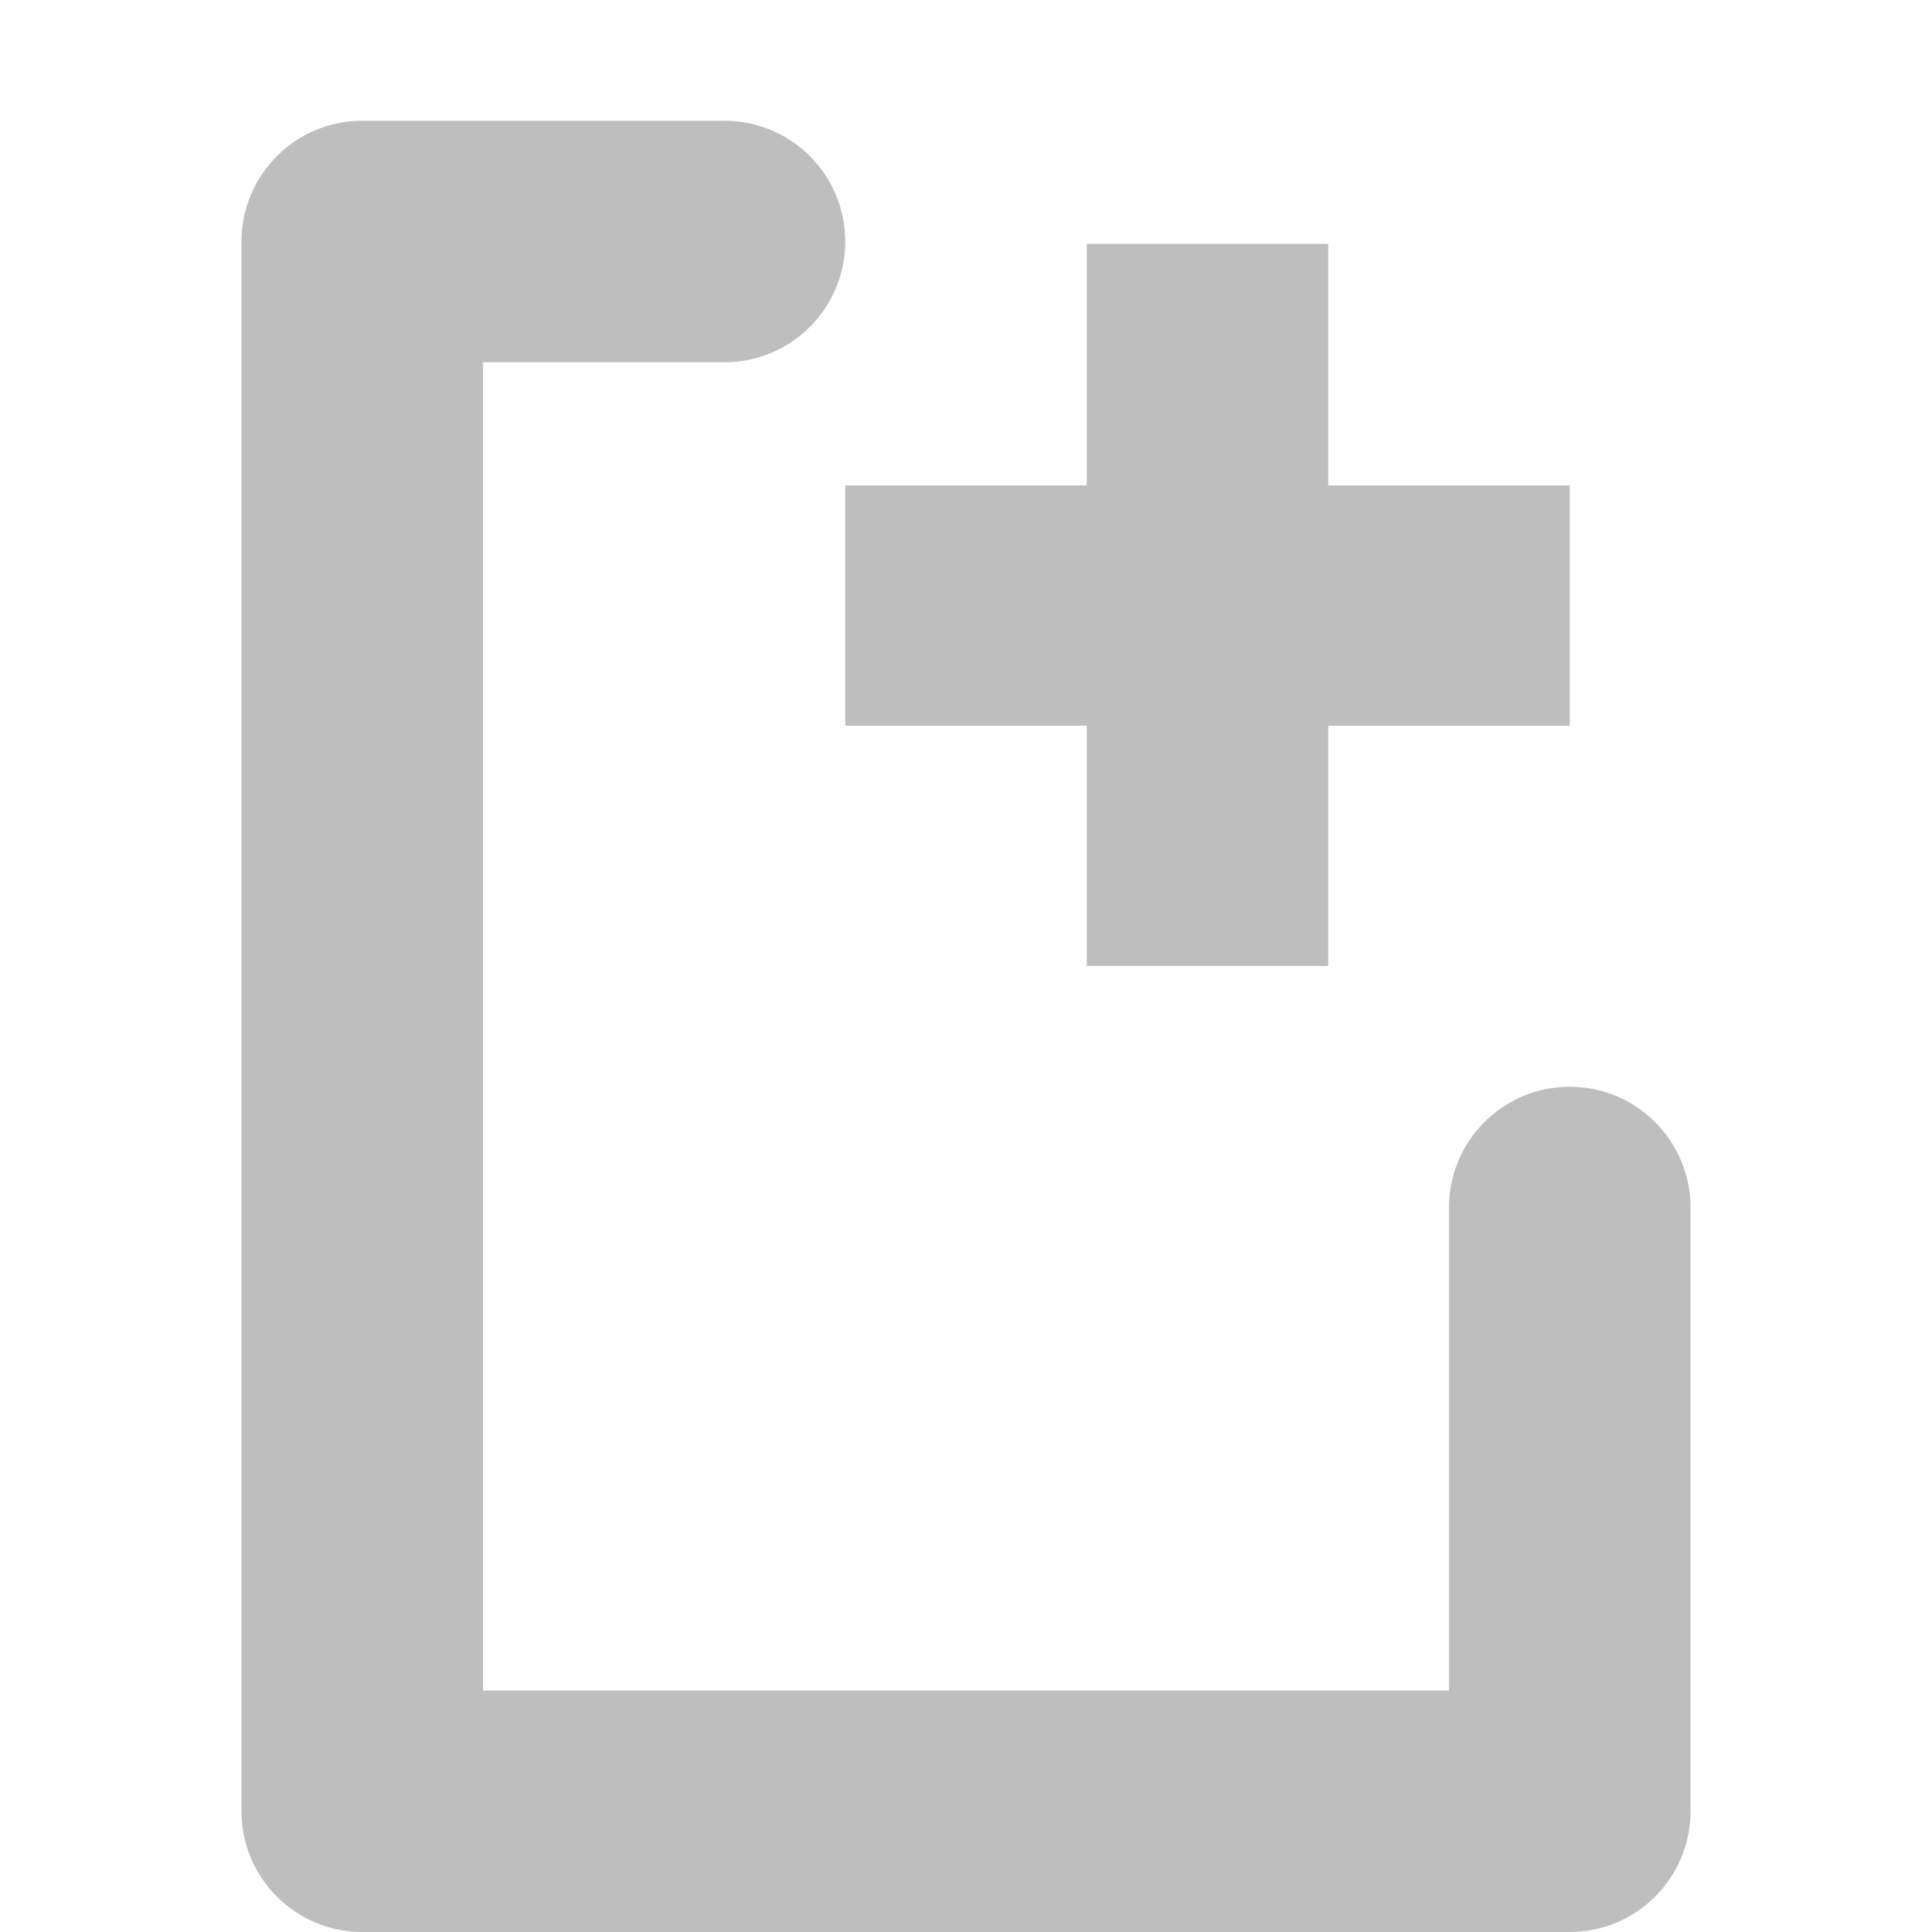
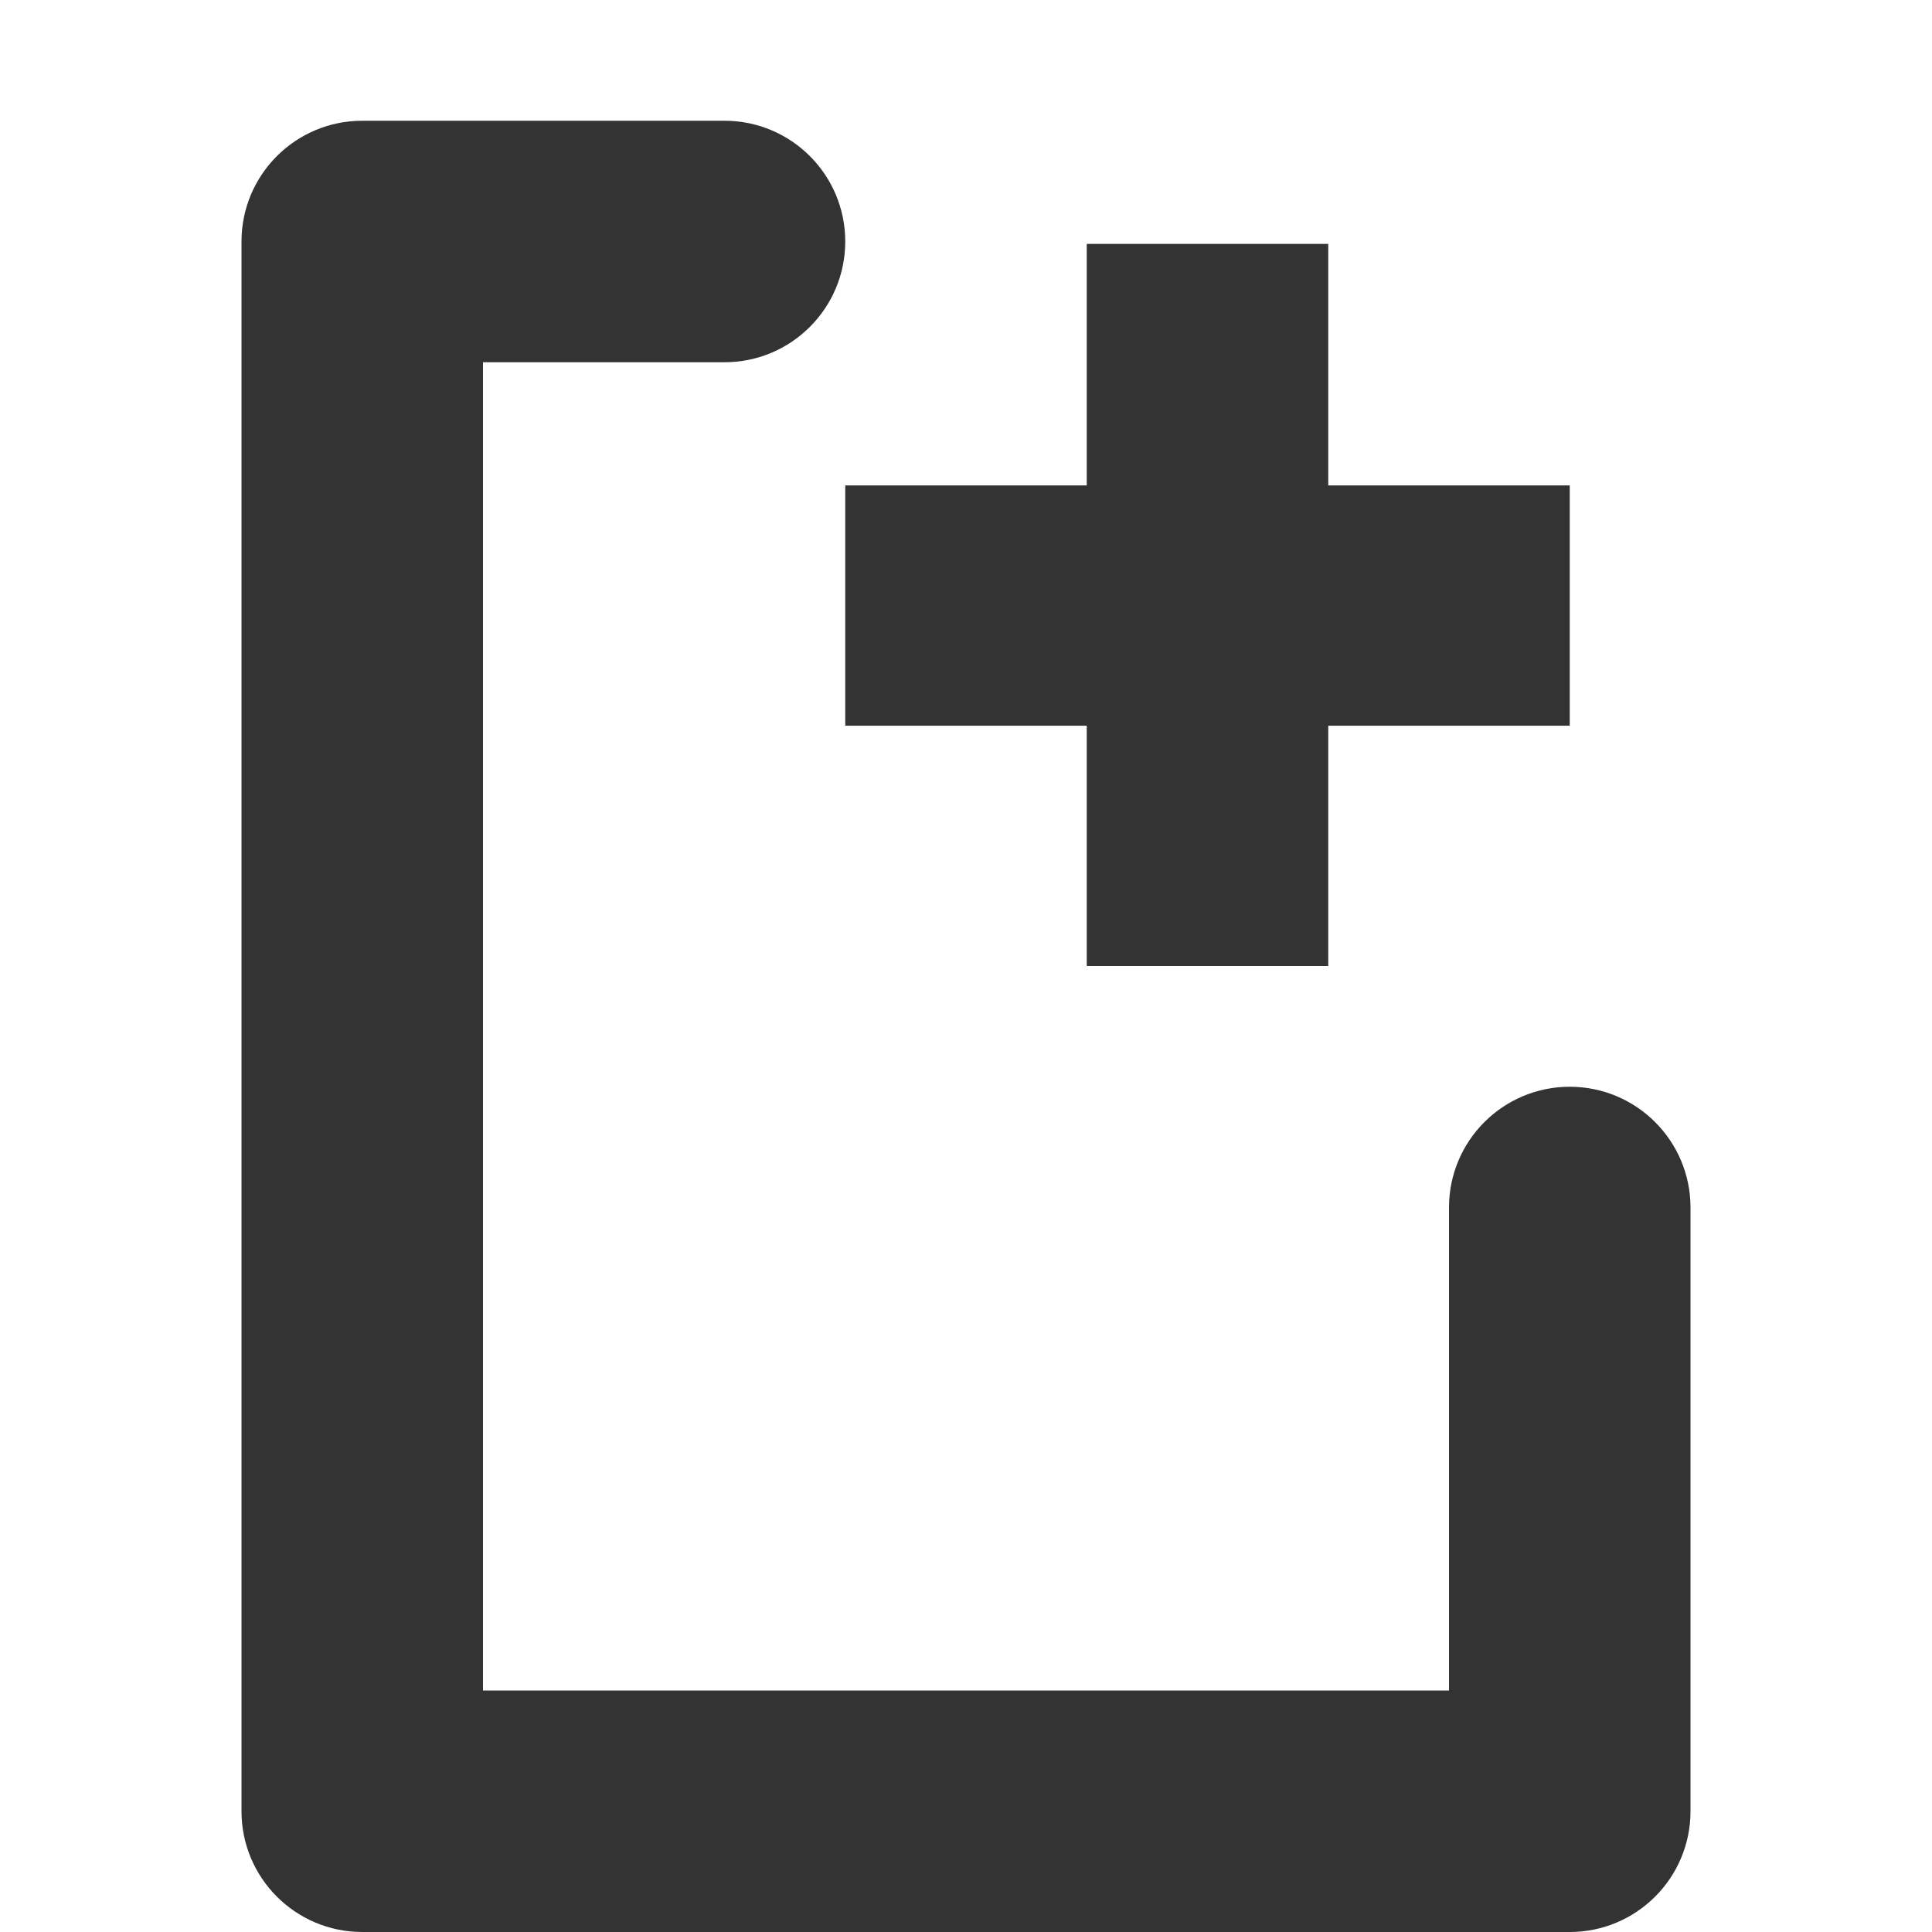
- <svg xmlns="http://www.w3.org/2000/svg" width="16" height="16" fill="#bebebe" version="1.1">
-   <path d="m3 1a1 1 0 0 0-1 1v13a1 1 0 0 0 1 1h10a1 1 0 0 0 1-1v-5a1 1 0 1 0-2 0v4h-8v-11h2a1 1 0 1 0 0-2zm6 1.02v2h-2v1.99h2v1.99h2v-1.99h2v-1.99h-2v-2z" />
+ <svg xmlns="http://www.w3.org/2000/svg" width="16" height="16" fill="#bebebe" version="1.1" id="svg4">
+   <defs id="defs8" />
+   <path d="m3 1a1 1 0 0 0-1 1v13a1 1 0 0 0 1 1h10a1 1 0 0 0 1-1v-5a1 1 0 1 0-2 0v4h-8v-11h2a1 1 0 1 0 0-2zm6 1.02v2h-2v1.99h2v1.99h2v-1.99h2v-1.99h-2v-2z" id="path2" style="fill:#333333;fill-opacity:1" />
</svg>
